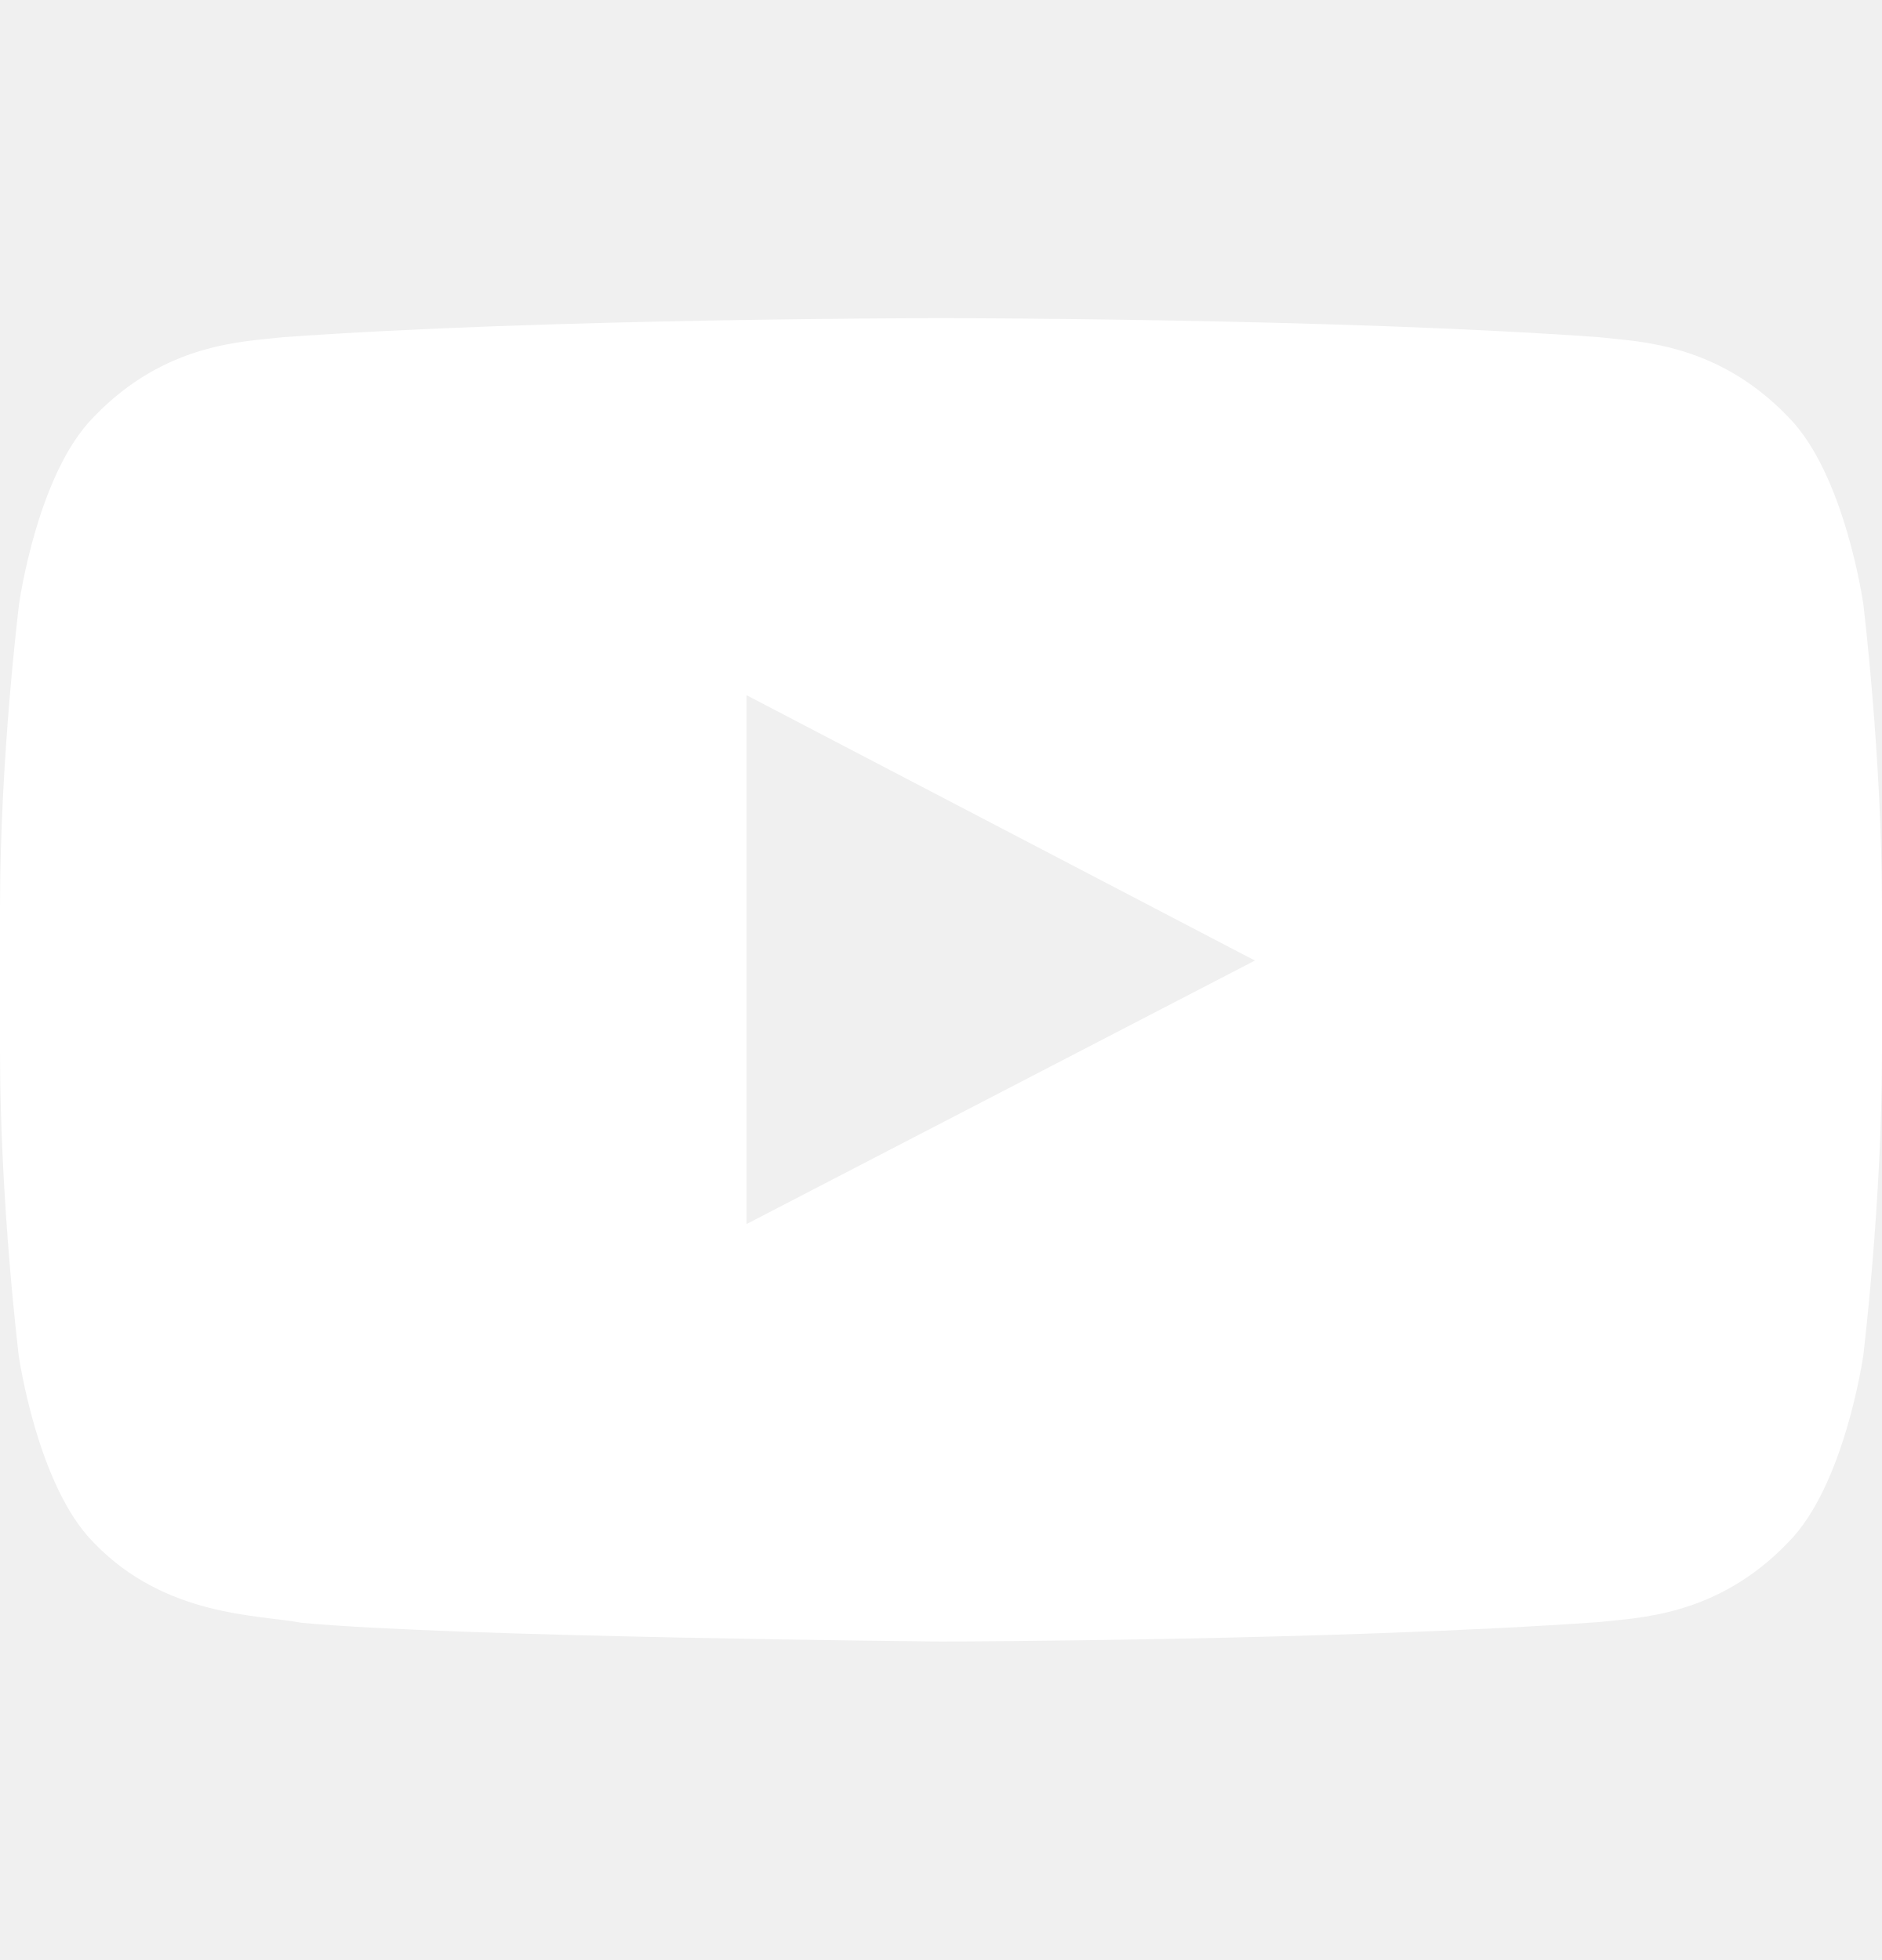
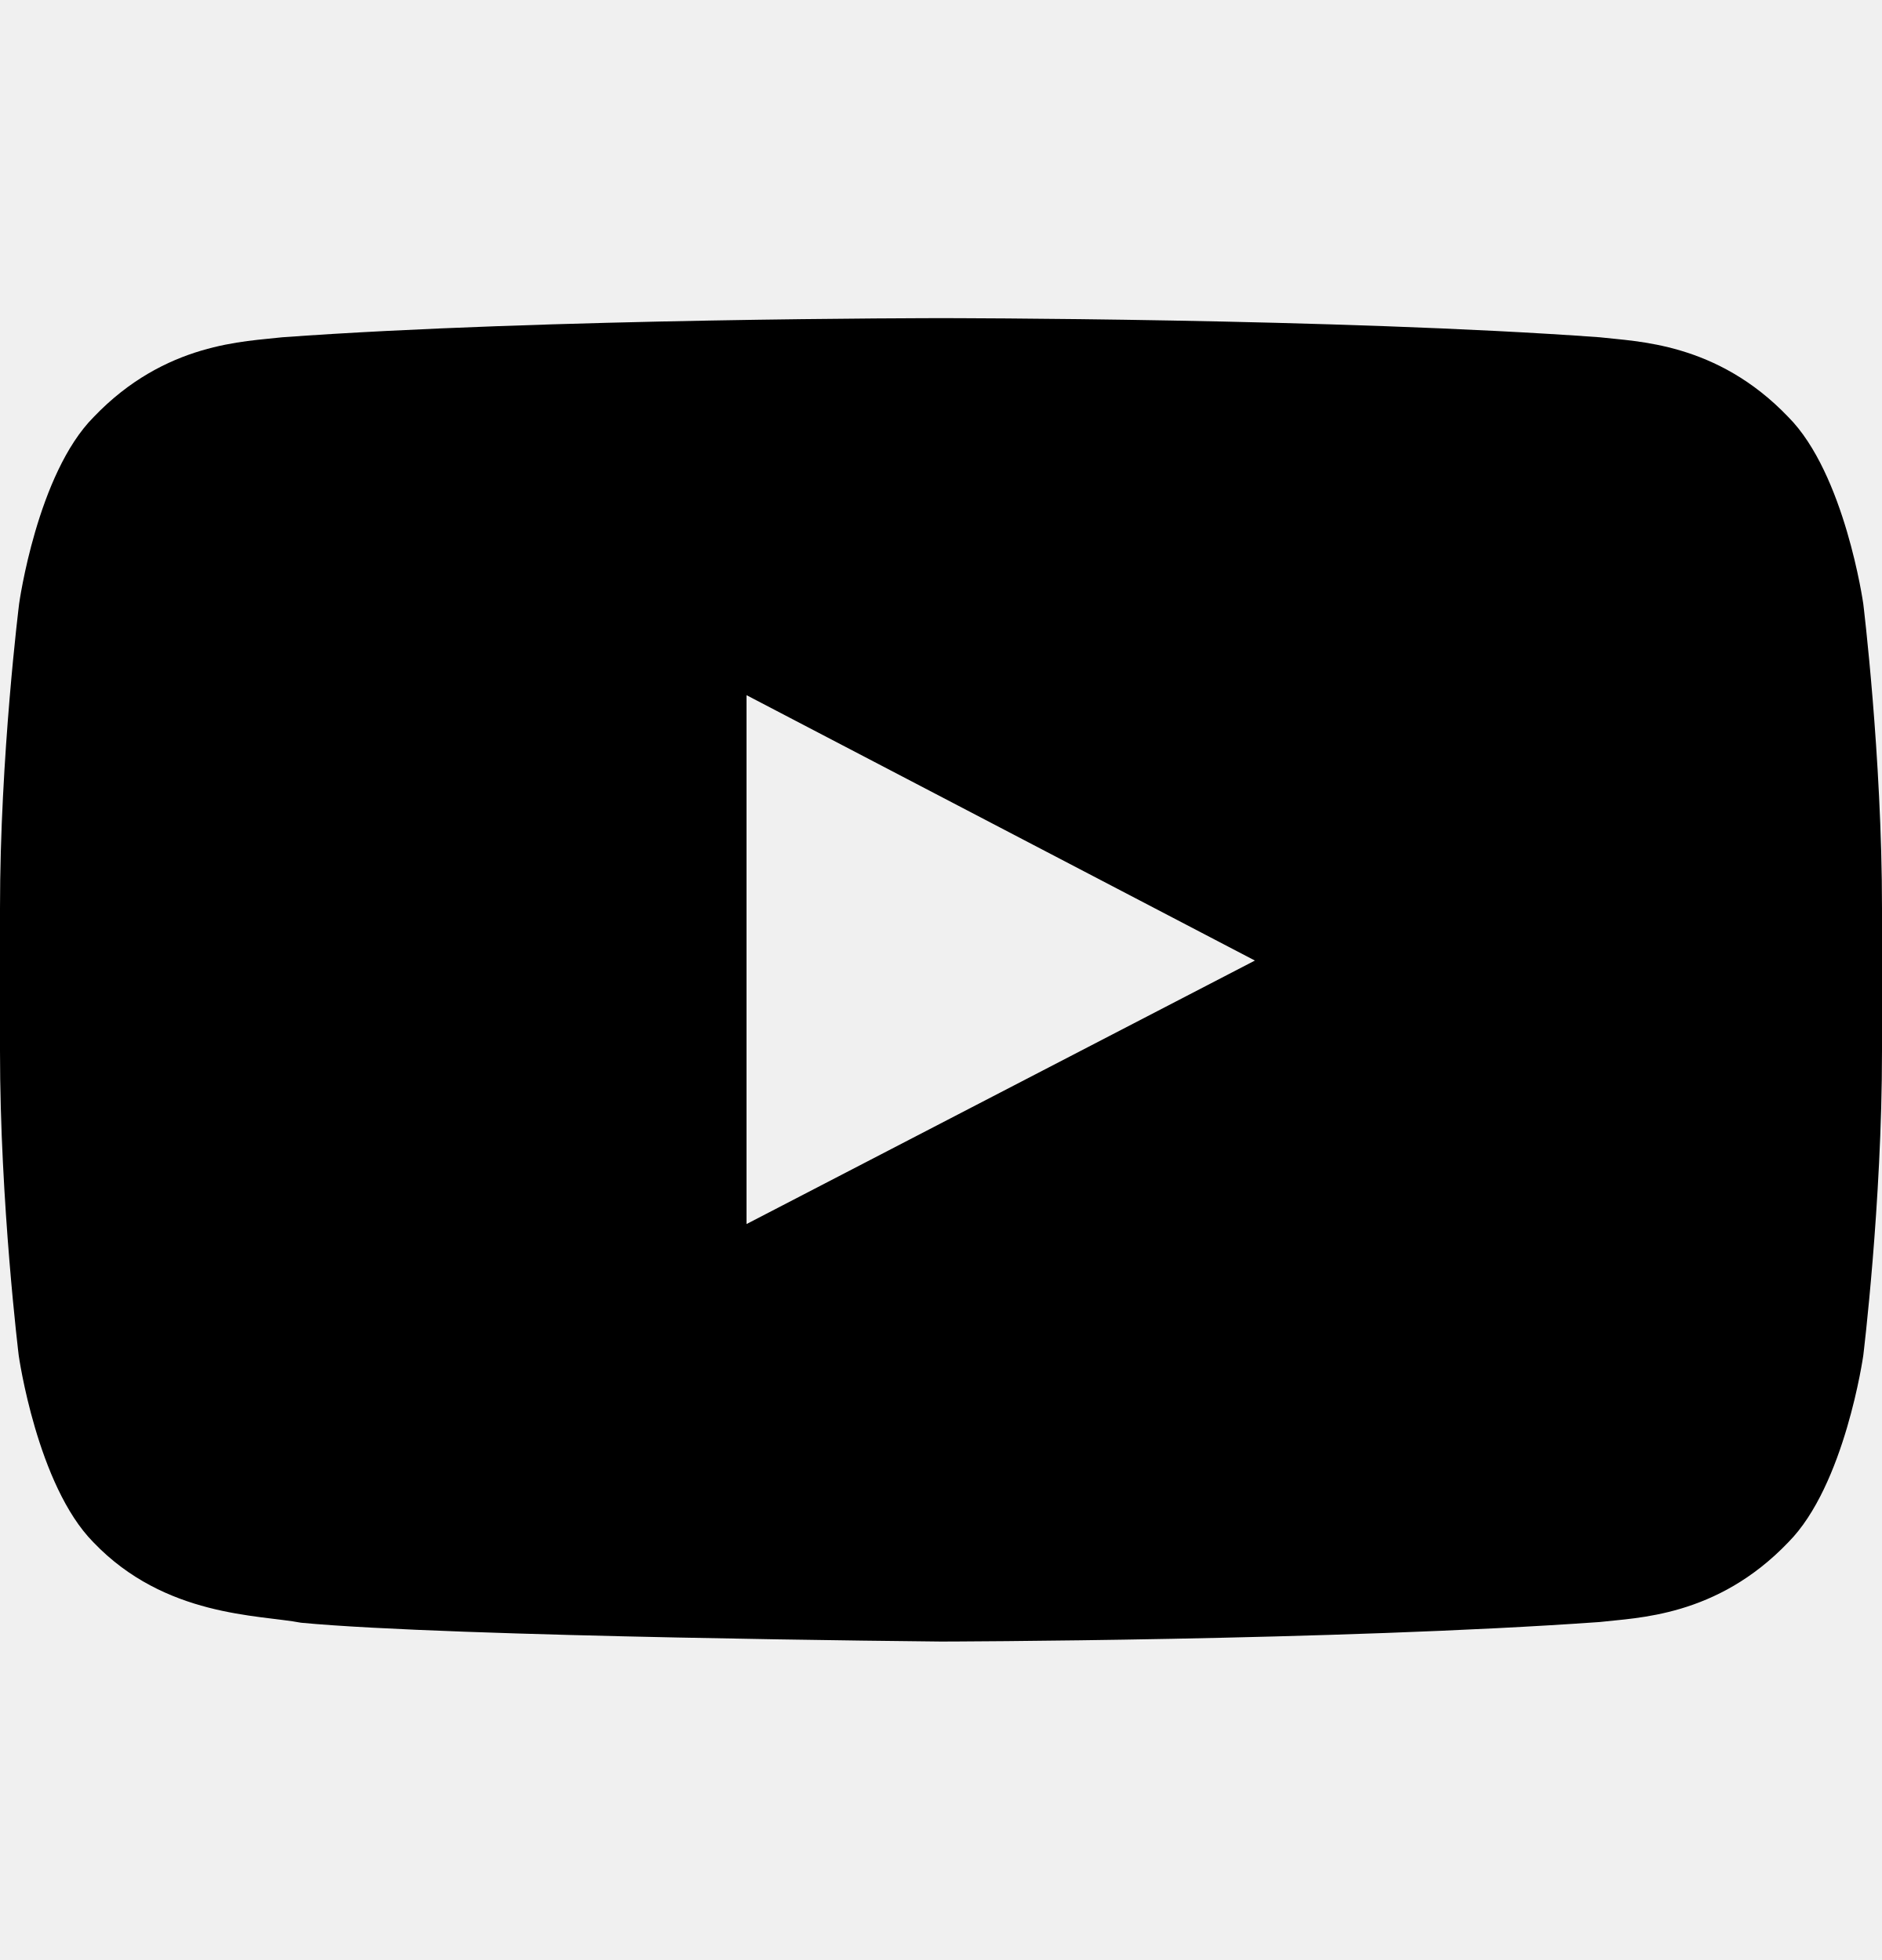
<svg xmlns="http://www.w3.org/2000/svg" width="24" height="25" viewBox="0 0 24 25" fill="none">
-   <path d="M23.761 7.7C23.761 7.7 23.527 6.045 22.805 5.319C21.891 4.363 20.869 4.358 20.4 4.302C17.044 4.058 12.005 4.058 12.005 4.058H11.995C11.995 4.058 6.956 4.058 3.6 4.302C3.131 4.358 2.109 4.363 1.195 5.319C0.473 6.045 0.244 7.7 0.244 7.7C0.244 7.7 0 9.645 0 11.586V13.405C0 15.345 0.239 17.291 0.239 17.291C0.239 17.291 0.473 18.945 1.191 19.672C2.105 20.628 3.305 20.595 3.839 20.698C5.761 20.881 12 20.938 12 20.938C12 20.938 17.044 20.928 20.4 20.689C20.869 20.633 21.891 20.628 22.805 19.672C23.527 18.945 23.761 17.291 23.761 17.291C23.761 17.291 24 15.35 24 13.405V11.586C24 9.645 23.761 7.7 23.761 7.7ZM9.52 15.613V8.867L16.003 12.252L9.52 15.613Z" fill="white" />
+   <path d="M23.761 7.7C23.761 7.7 23.527 6.045 22.805 5.319C21.891 4.363 20.869 4.358 20.4 4.302C17.044 4.058 12.005 4.058 12.005 4.058H11.995C11.995 4.058 6.956 4.058 3.6 4.302C3.131 4.358 2.109 4.363 1.195 5.319C0.473 6.045 0.244 7.7 0.244 7.7C0.244 7.7 0 9.645 0 11.586V13.405C0 15.345 0.239 17.291 0.239 17.291C0.239 17.291 0.473 18.945 1.191 19.672C2.105 20.628 3.305 20.595 3.839 20.698C5.761 20.881 12 20.938 12 20.938C12 20.938 17.044 20.928 20.4 20.689C20.869 20.633 21.891 20.628 22.805 19.672C23.527 18.945 23.761 17.291 23.761 17.291C23.761 17.291 24 15.35 24 13.405V11.586C24 9.645 23.761 7.7 23.761 7.7ZM9.52 15.613V8.867L16.003 12.252L9.52 15.613Z" fill="currentColor" />
</svg>
